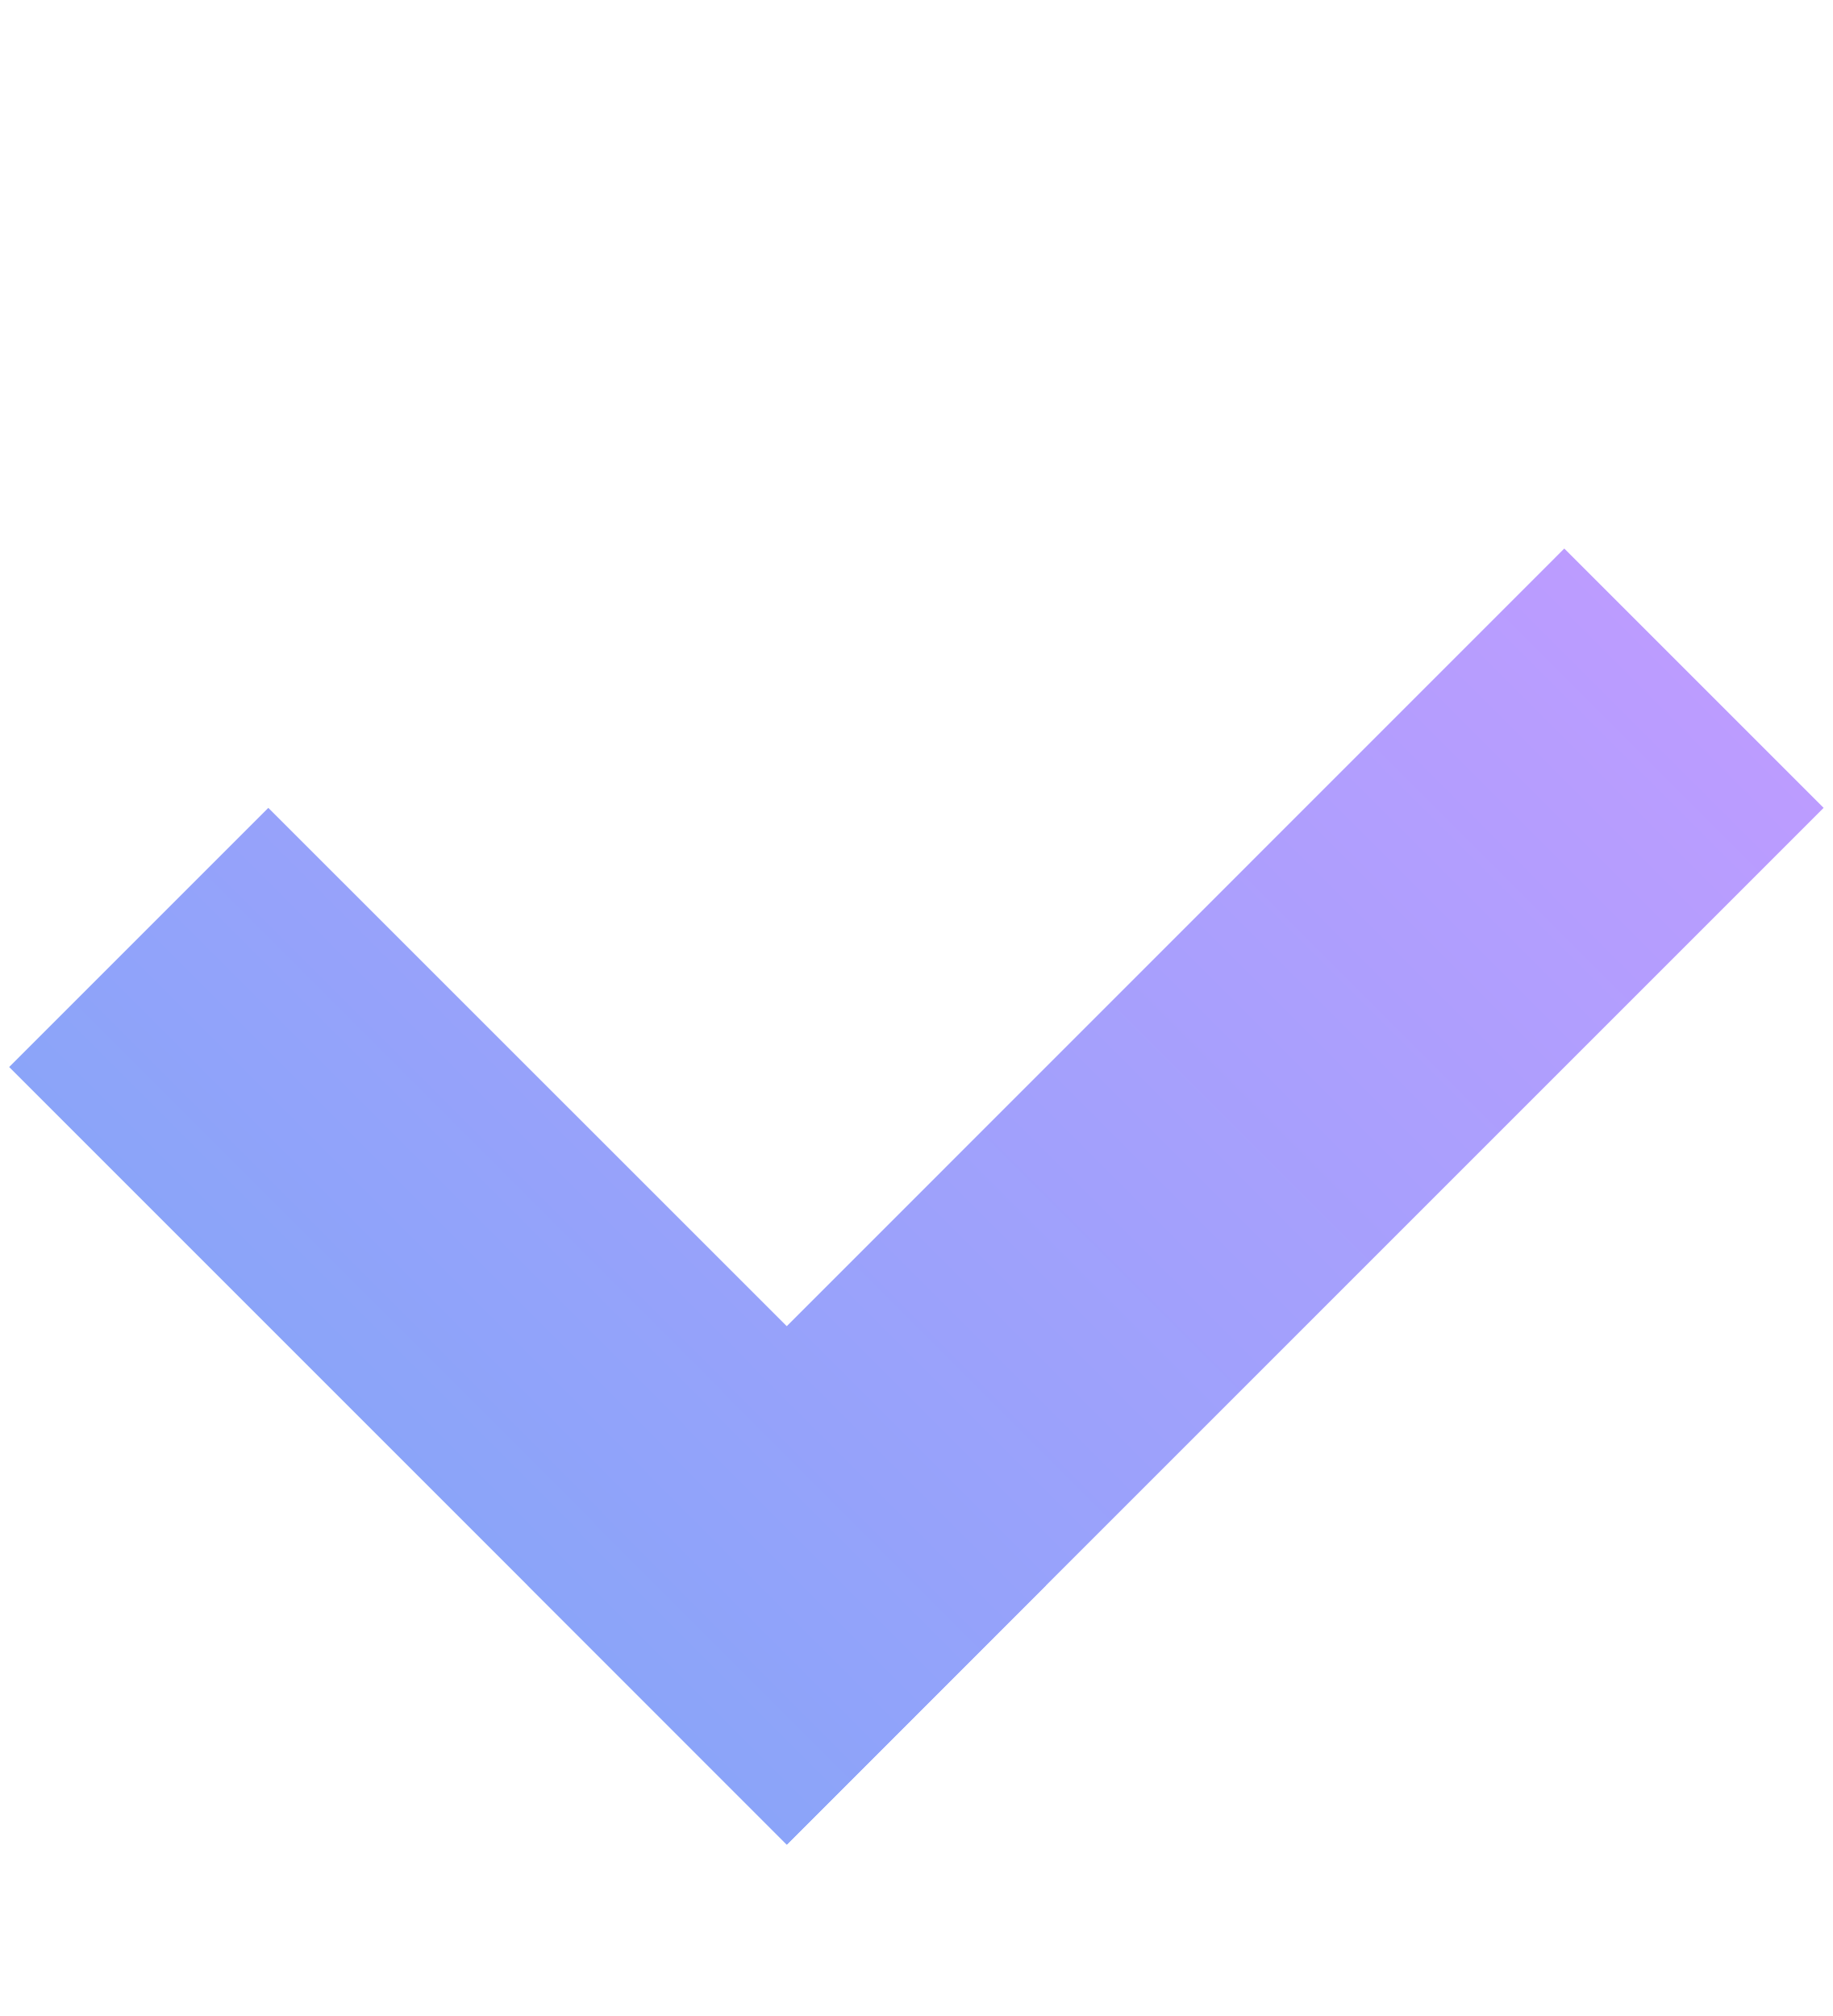
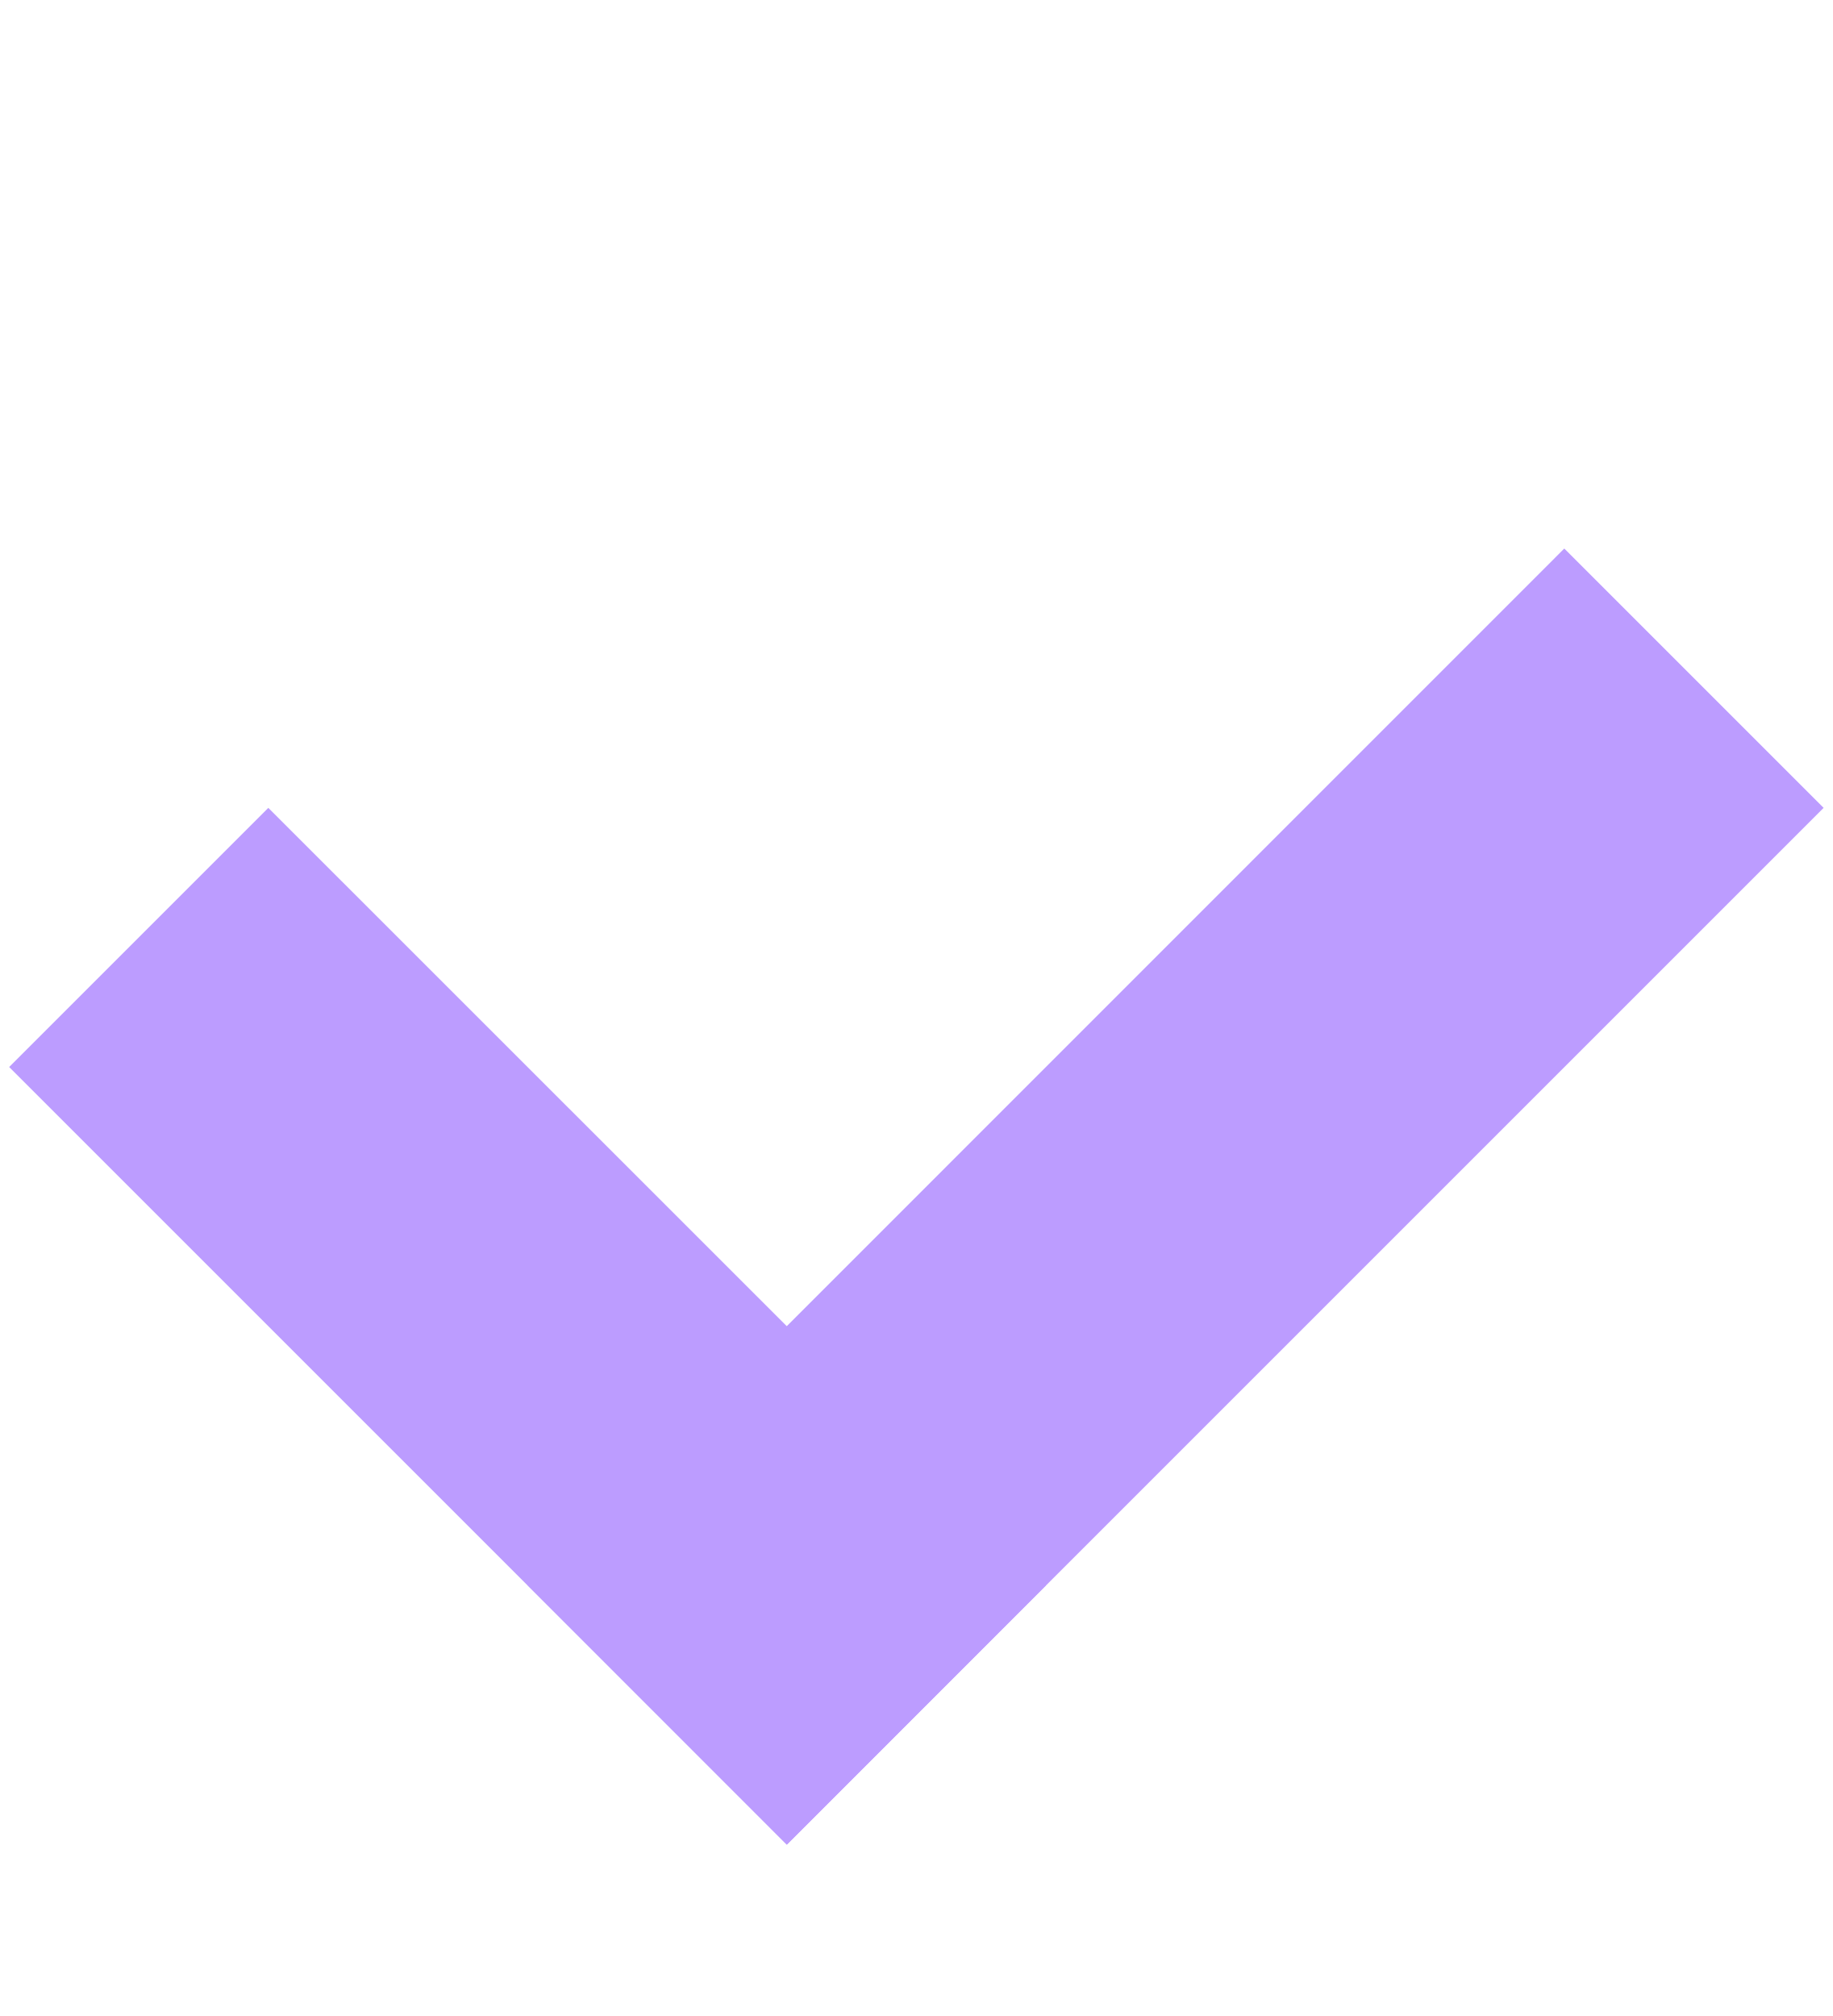
<svg xmlns="http://www.w3.org/2000/svg" width="10" height="11" viewBox="0 0 10 11" fill="none">
  <path d="M1.464 4.408L5.707 8.65L4.293 10.065L0.05 5.822L1.464 4.408Z" fill="url(#paint0_linear_18443:21)" />
  <path d="M8.535 2.993L9.95 4.408L4.293 10.065L2.879 8.65L8.535 2.993Z" fill="url(#paint1_linear_18443:21)" />
  <defs>
    <linearGradient id="paint0_linear_18443:21" x1="7.828" y1="2.286" x2="2.171" y2="7.943" gradientUnits="userSpaceOnUse">
-       <stop stop-color="#BC9CFF" />
+       <stop offset="1" stop-color="#BC9CFF" />
      <stop offset="1" stop-color="#8BA4F9" />
    </linearGradient>
    <linearGradient id="paint1_linear_18443:21" x1="7.828" y1="2.286" x2="2.171" y2="7.943" gradientUnits="userSpaceOnUse">
-       <stop stop-color="#BC9CFF" />
+       <stop offset="1" stop-color="#BC9CFF" />
      <stop offset="1" stop-color="#8BA4F9" />
    </linearGradient>
  </defs>
</svg>
